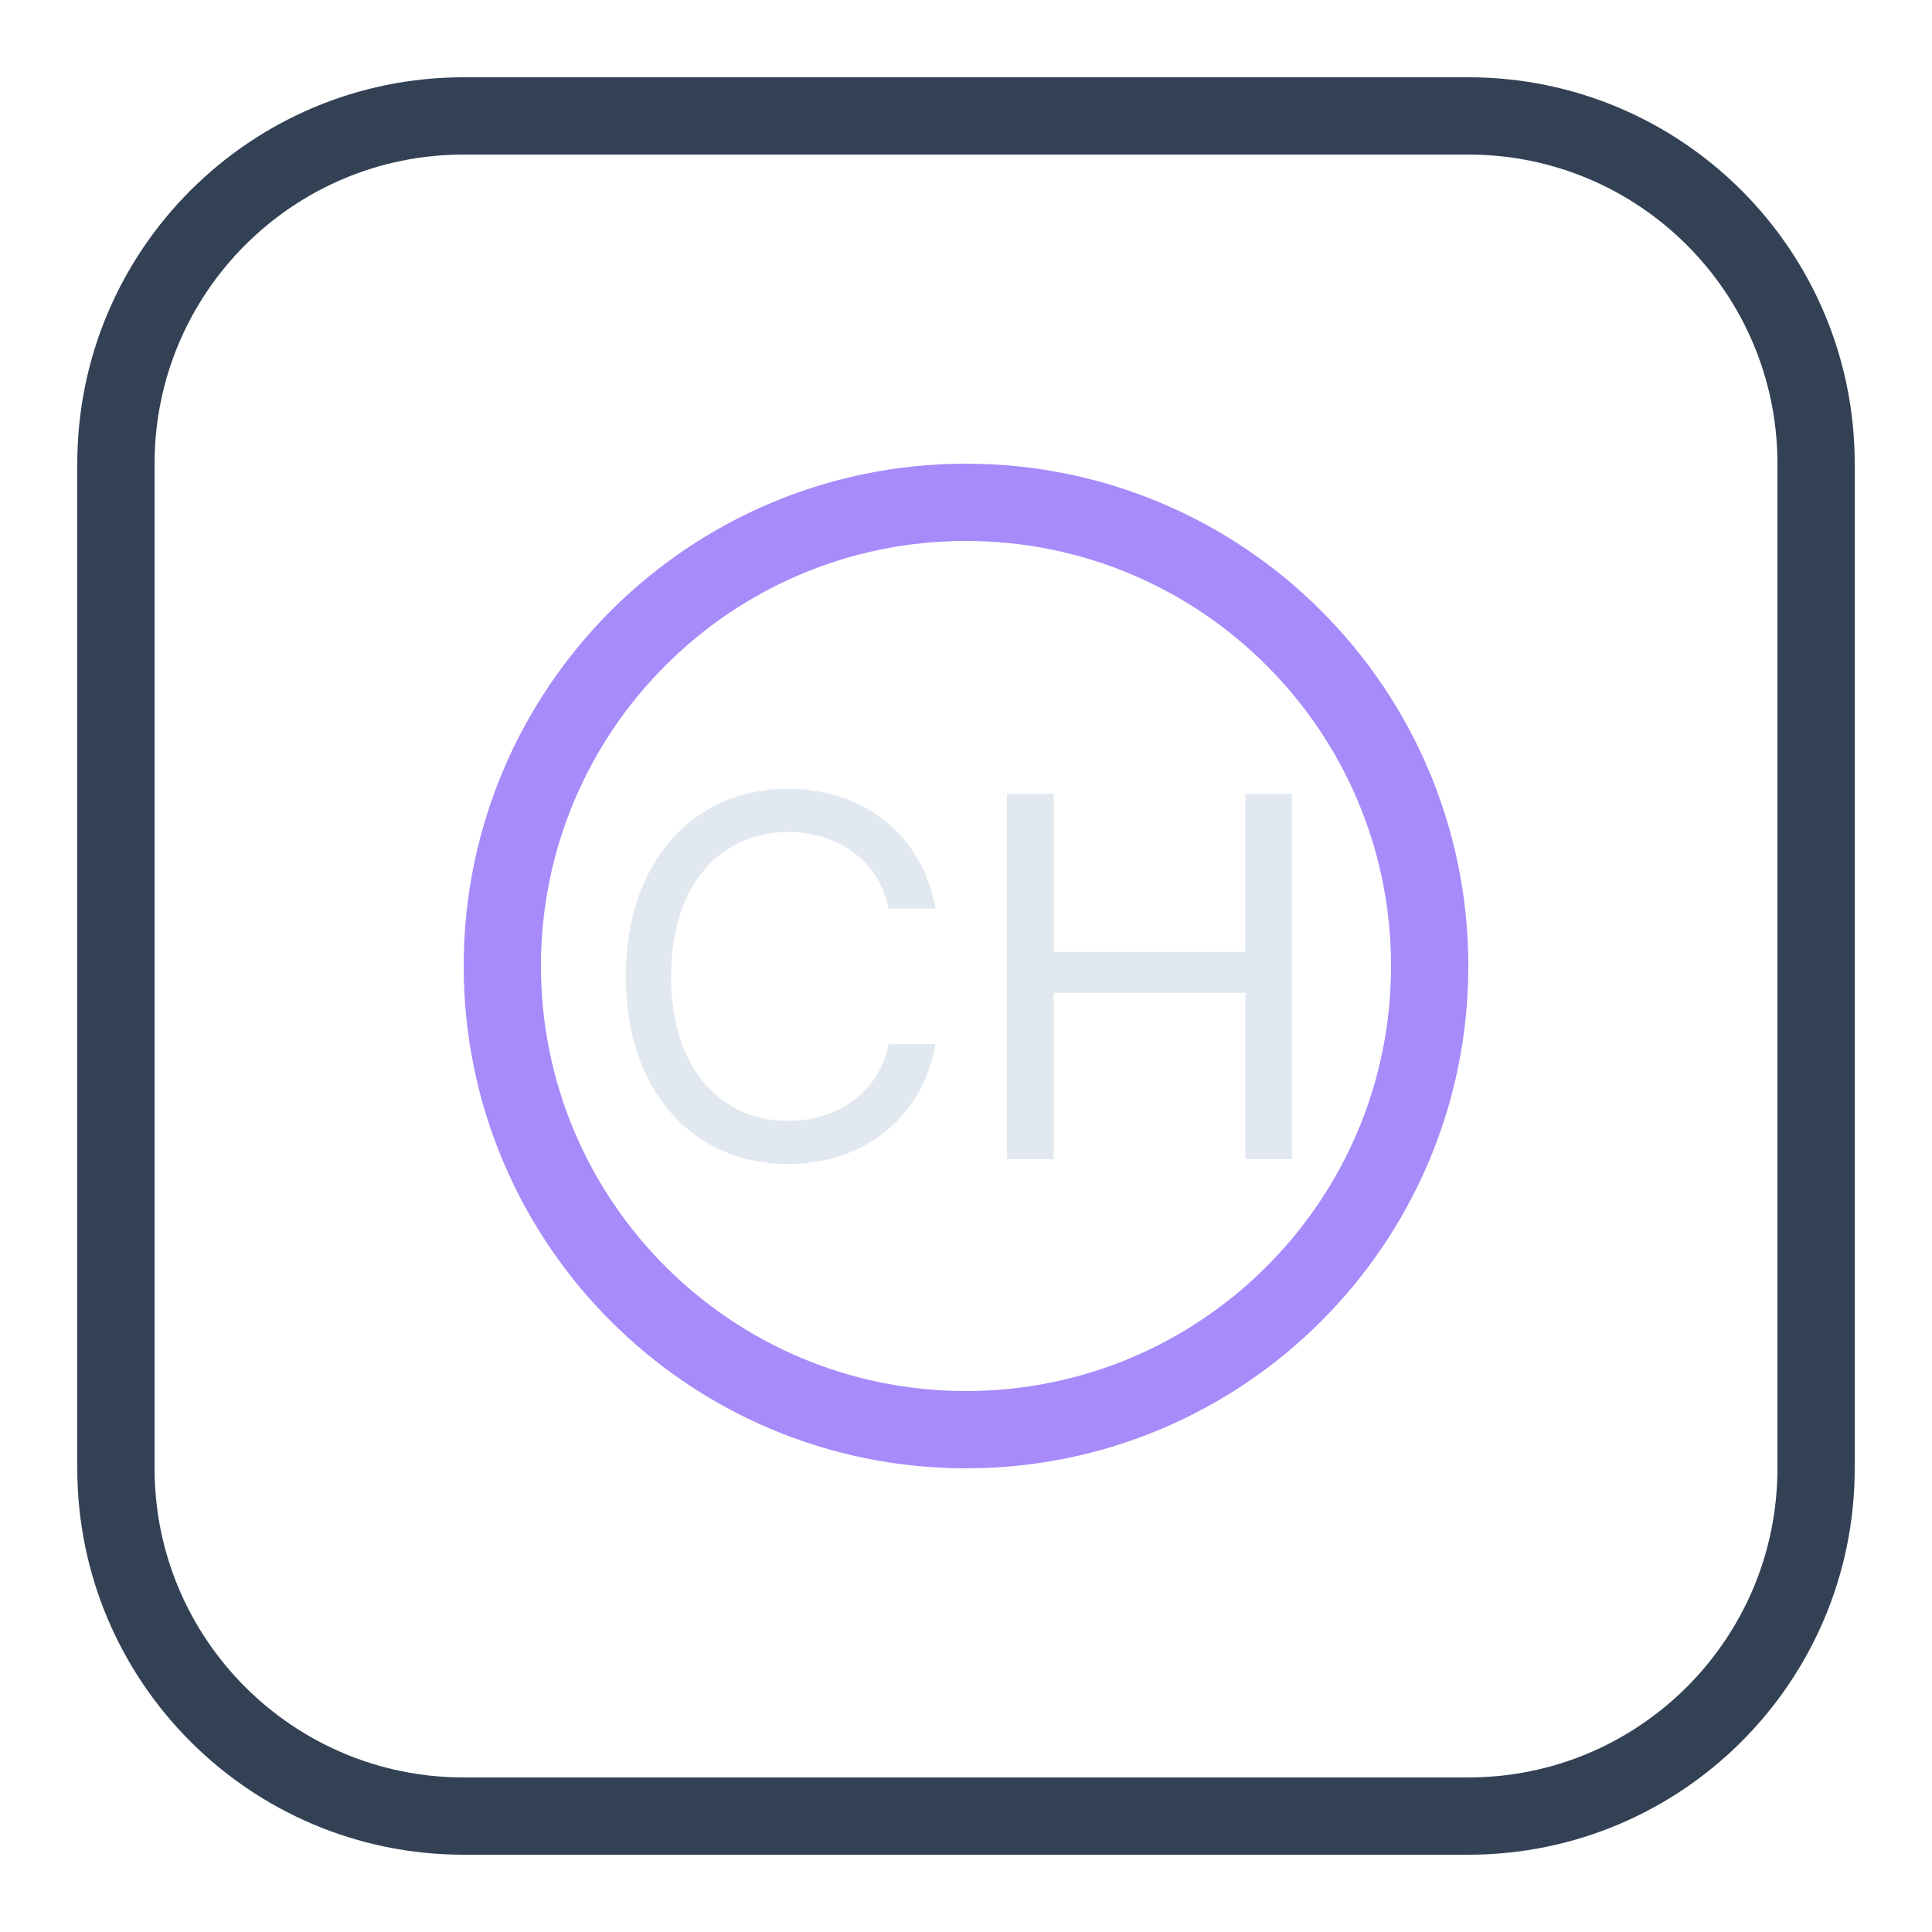
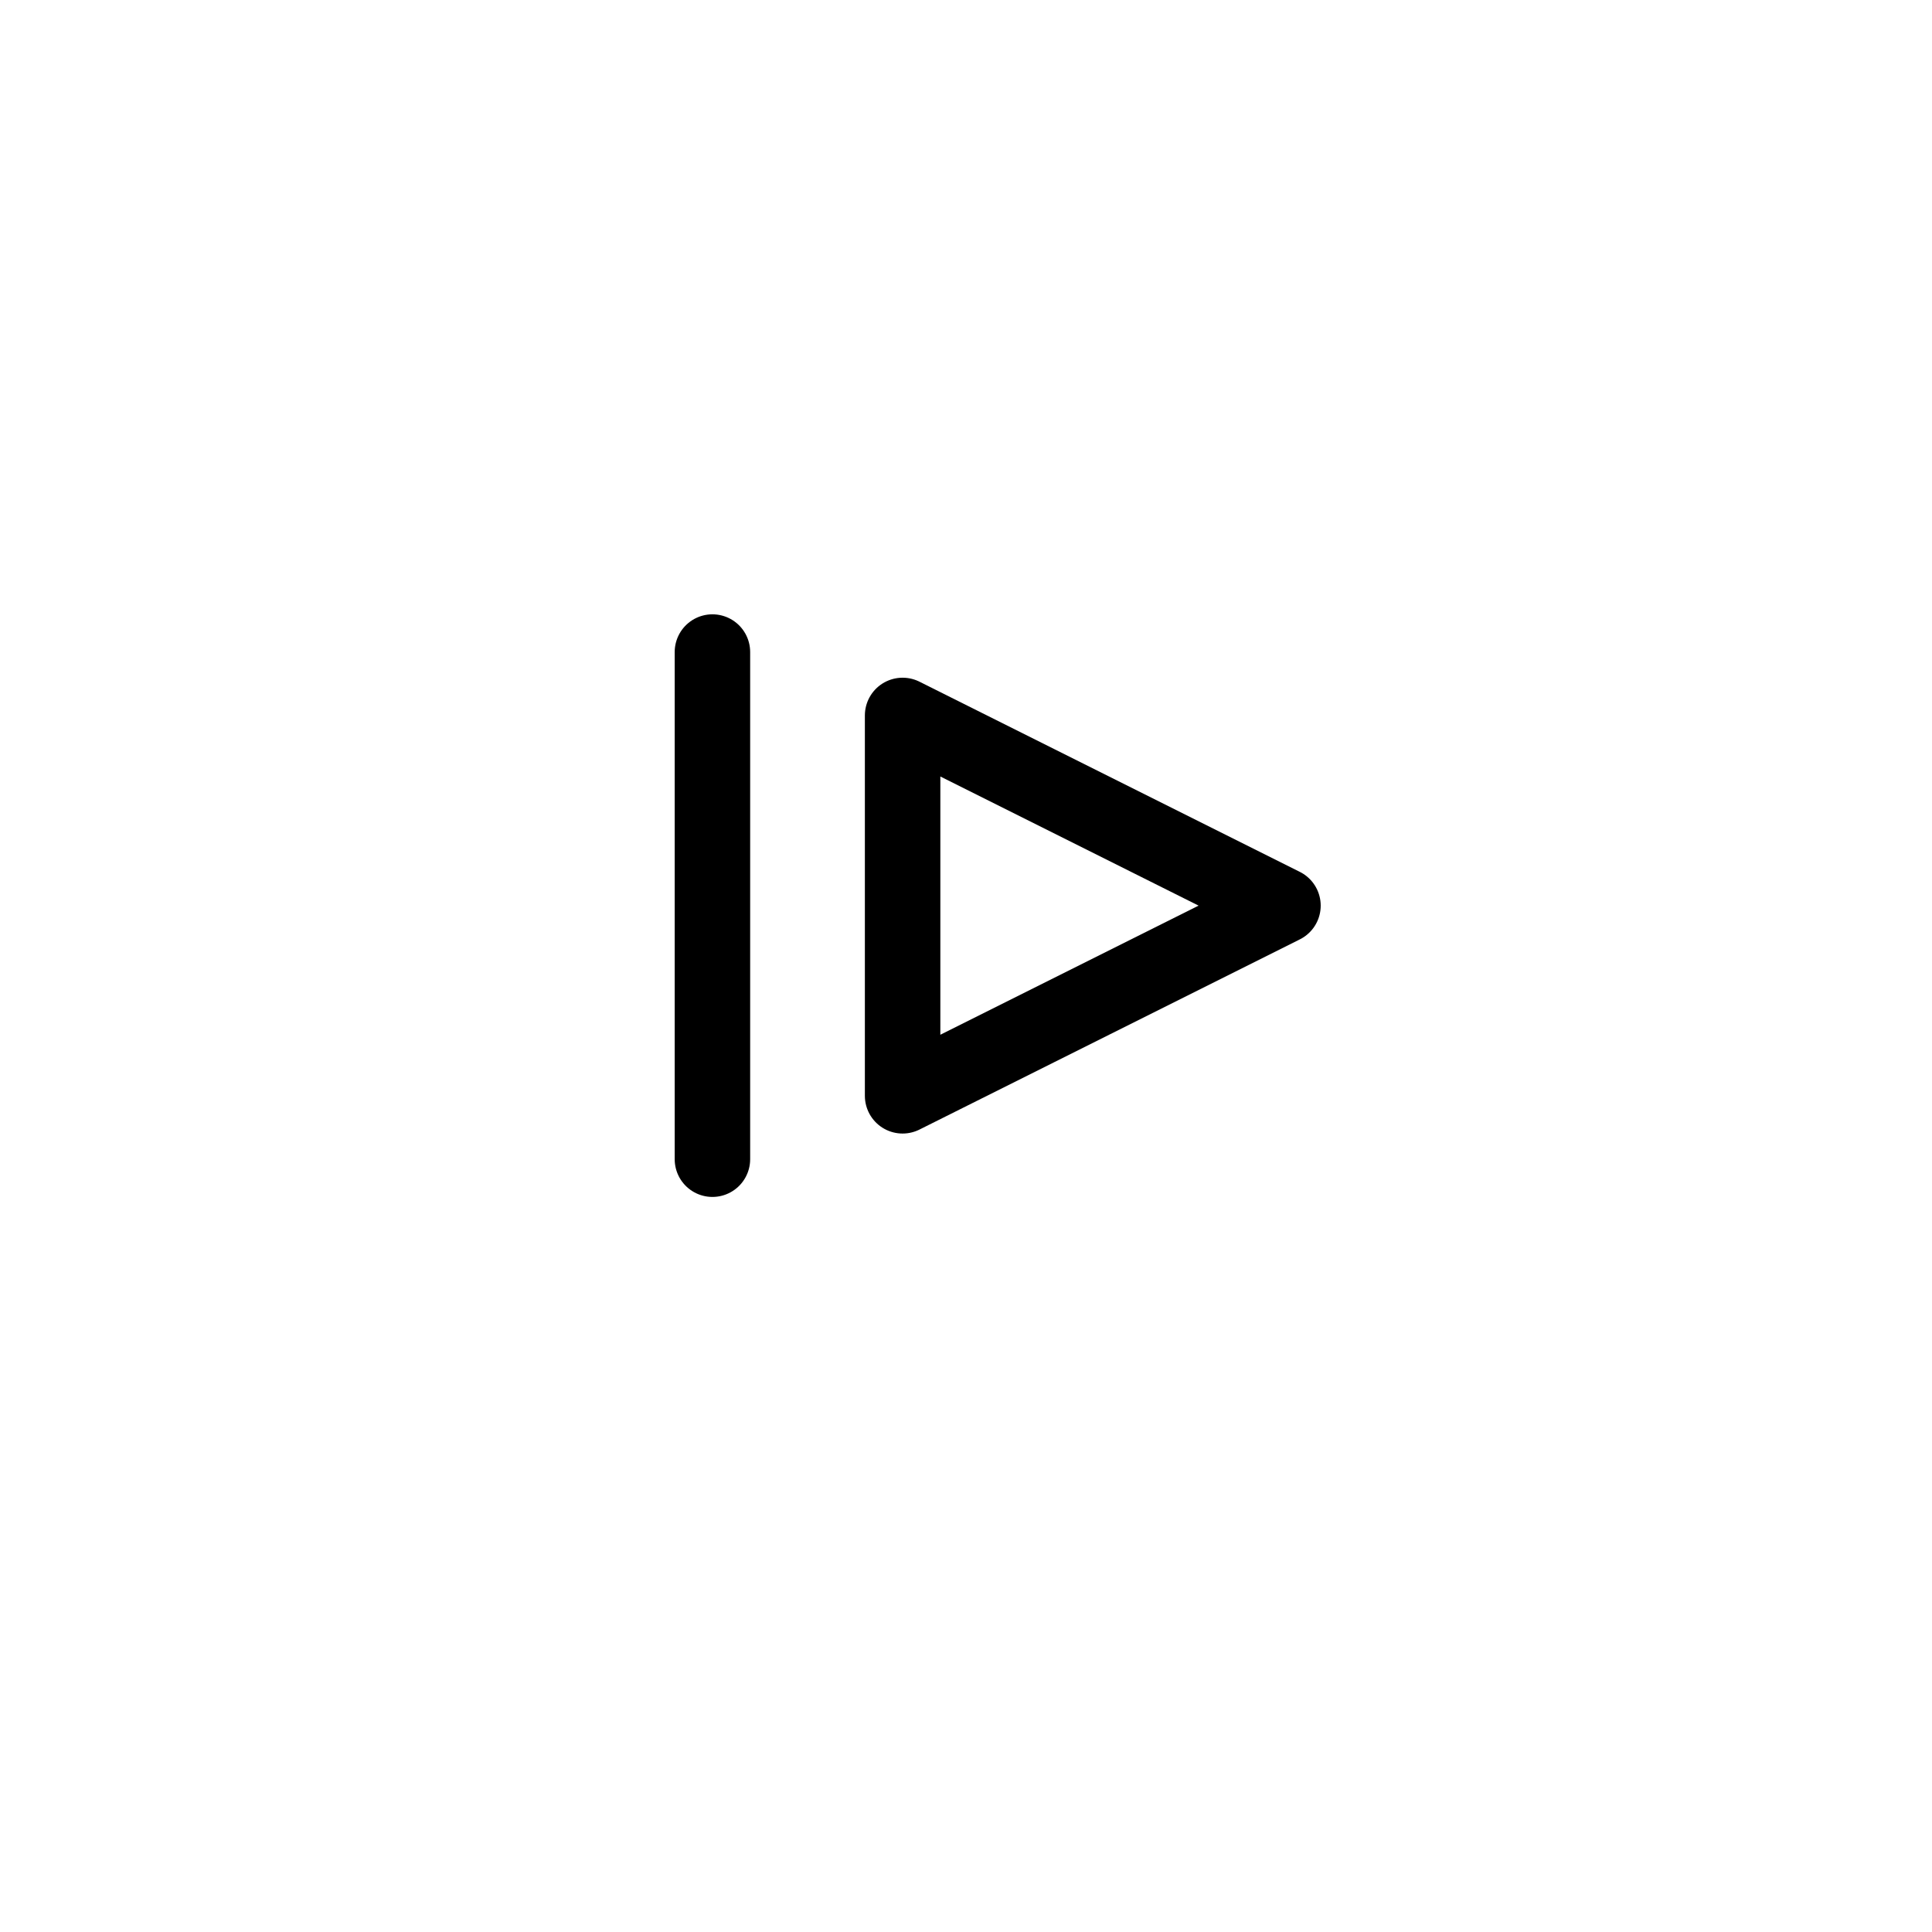
- <svg xmlns="http://www.w3.org/2000/svg" viewBox="0 0 100 100">
-   <rect x="6" y="6" width="88" height="88" rx="18" fill="none" stroke="#334155" stroke-width="4" />
-   <circle cx="50" cy="50" r="24" fill="none" stroke="#a78bfa" stroke-width="4" />
-   <text x="50" y="60" text-anchor="middle" font-family="ui-sans-serif, system-ui, -apple-system" font-size="26" fill="#e2e8f0">CH</text>
+ <svg xmlns="http://www.w3.org/2000/svg" width="256" height="256" viewBox="0 0 256 256" role="img" aria-label="AstraGlyph phonetic symbol: ch">
+   <g stroke="black" stroke-width="10" stroke-linecap="round" stroke-linejoin="round" fill="none">
+     <line x1="94.40" y1="153.60" x2="94.40" y2="86.40" />
+     <polygon points="170.00,120.00 119.60,94.80 119.60,145.20" />
+   </g>
</svg>
